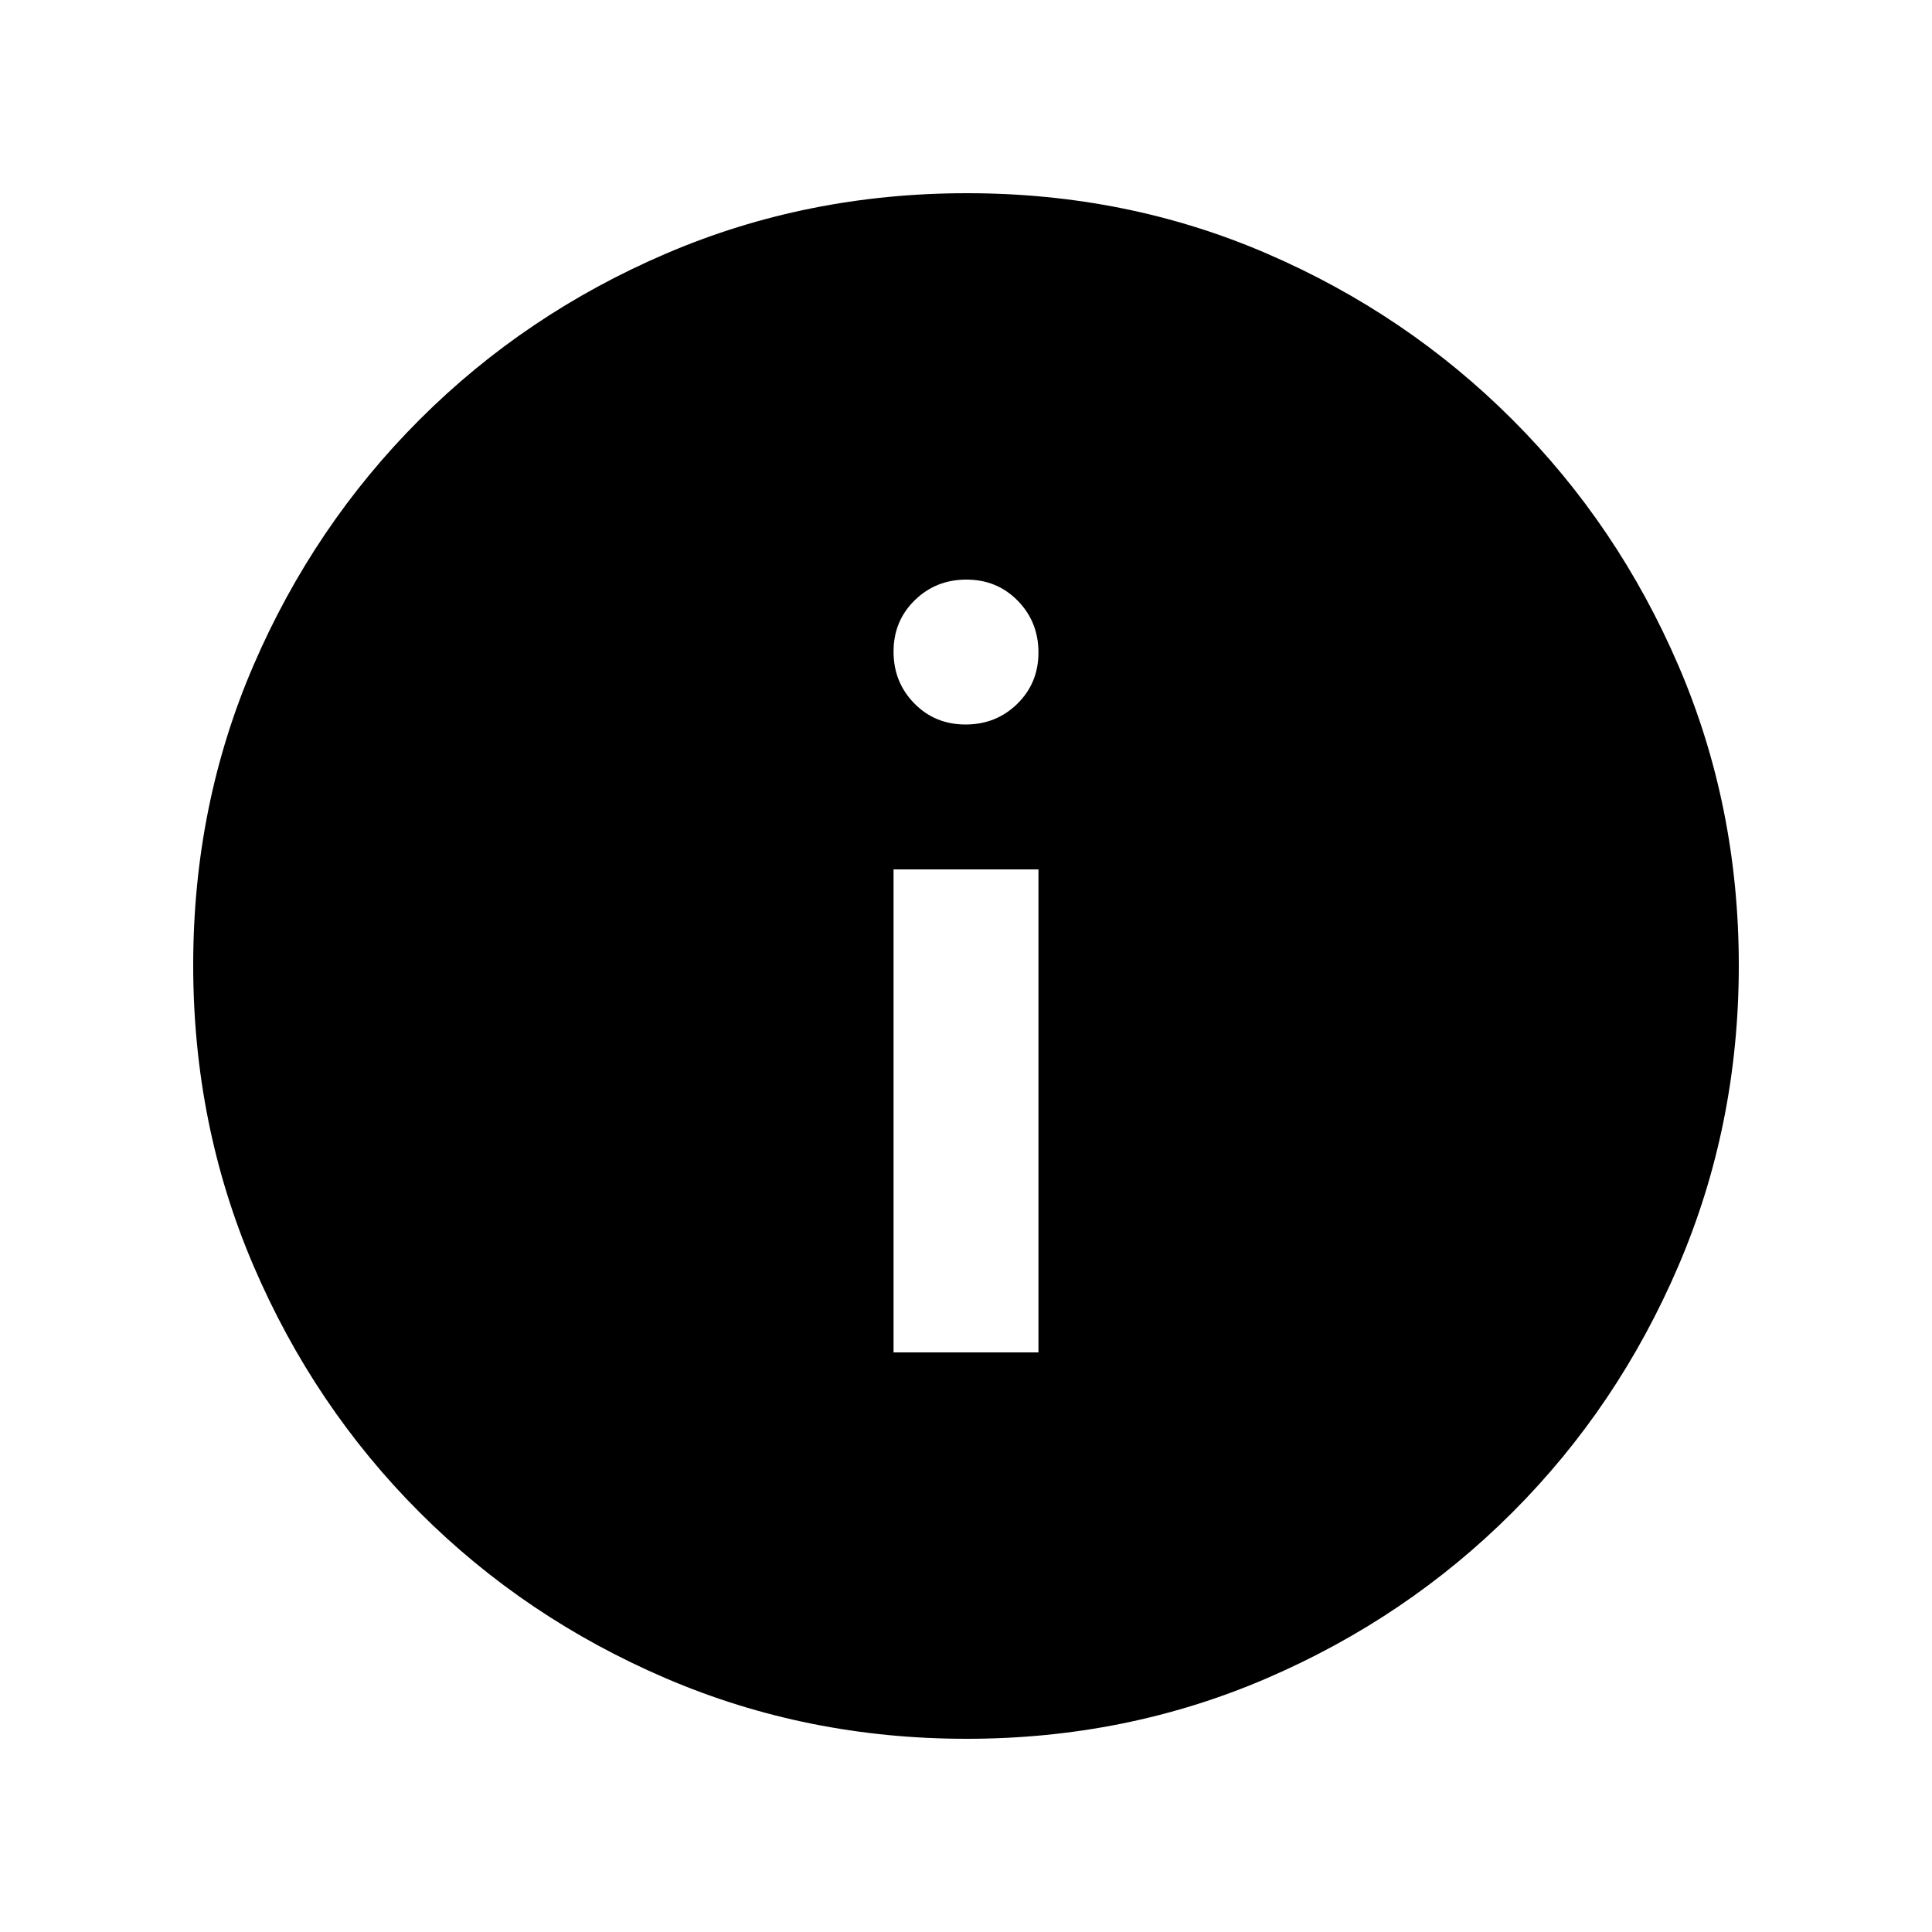
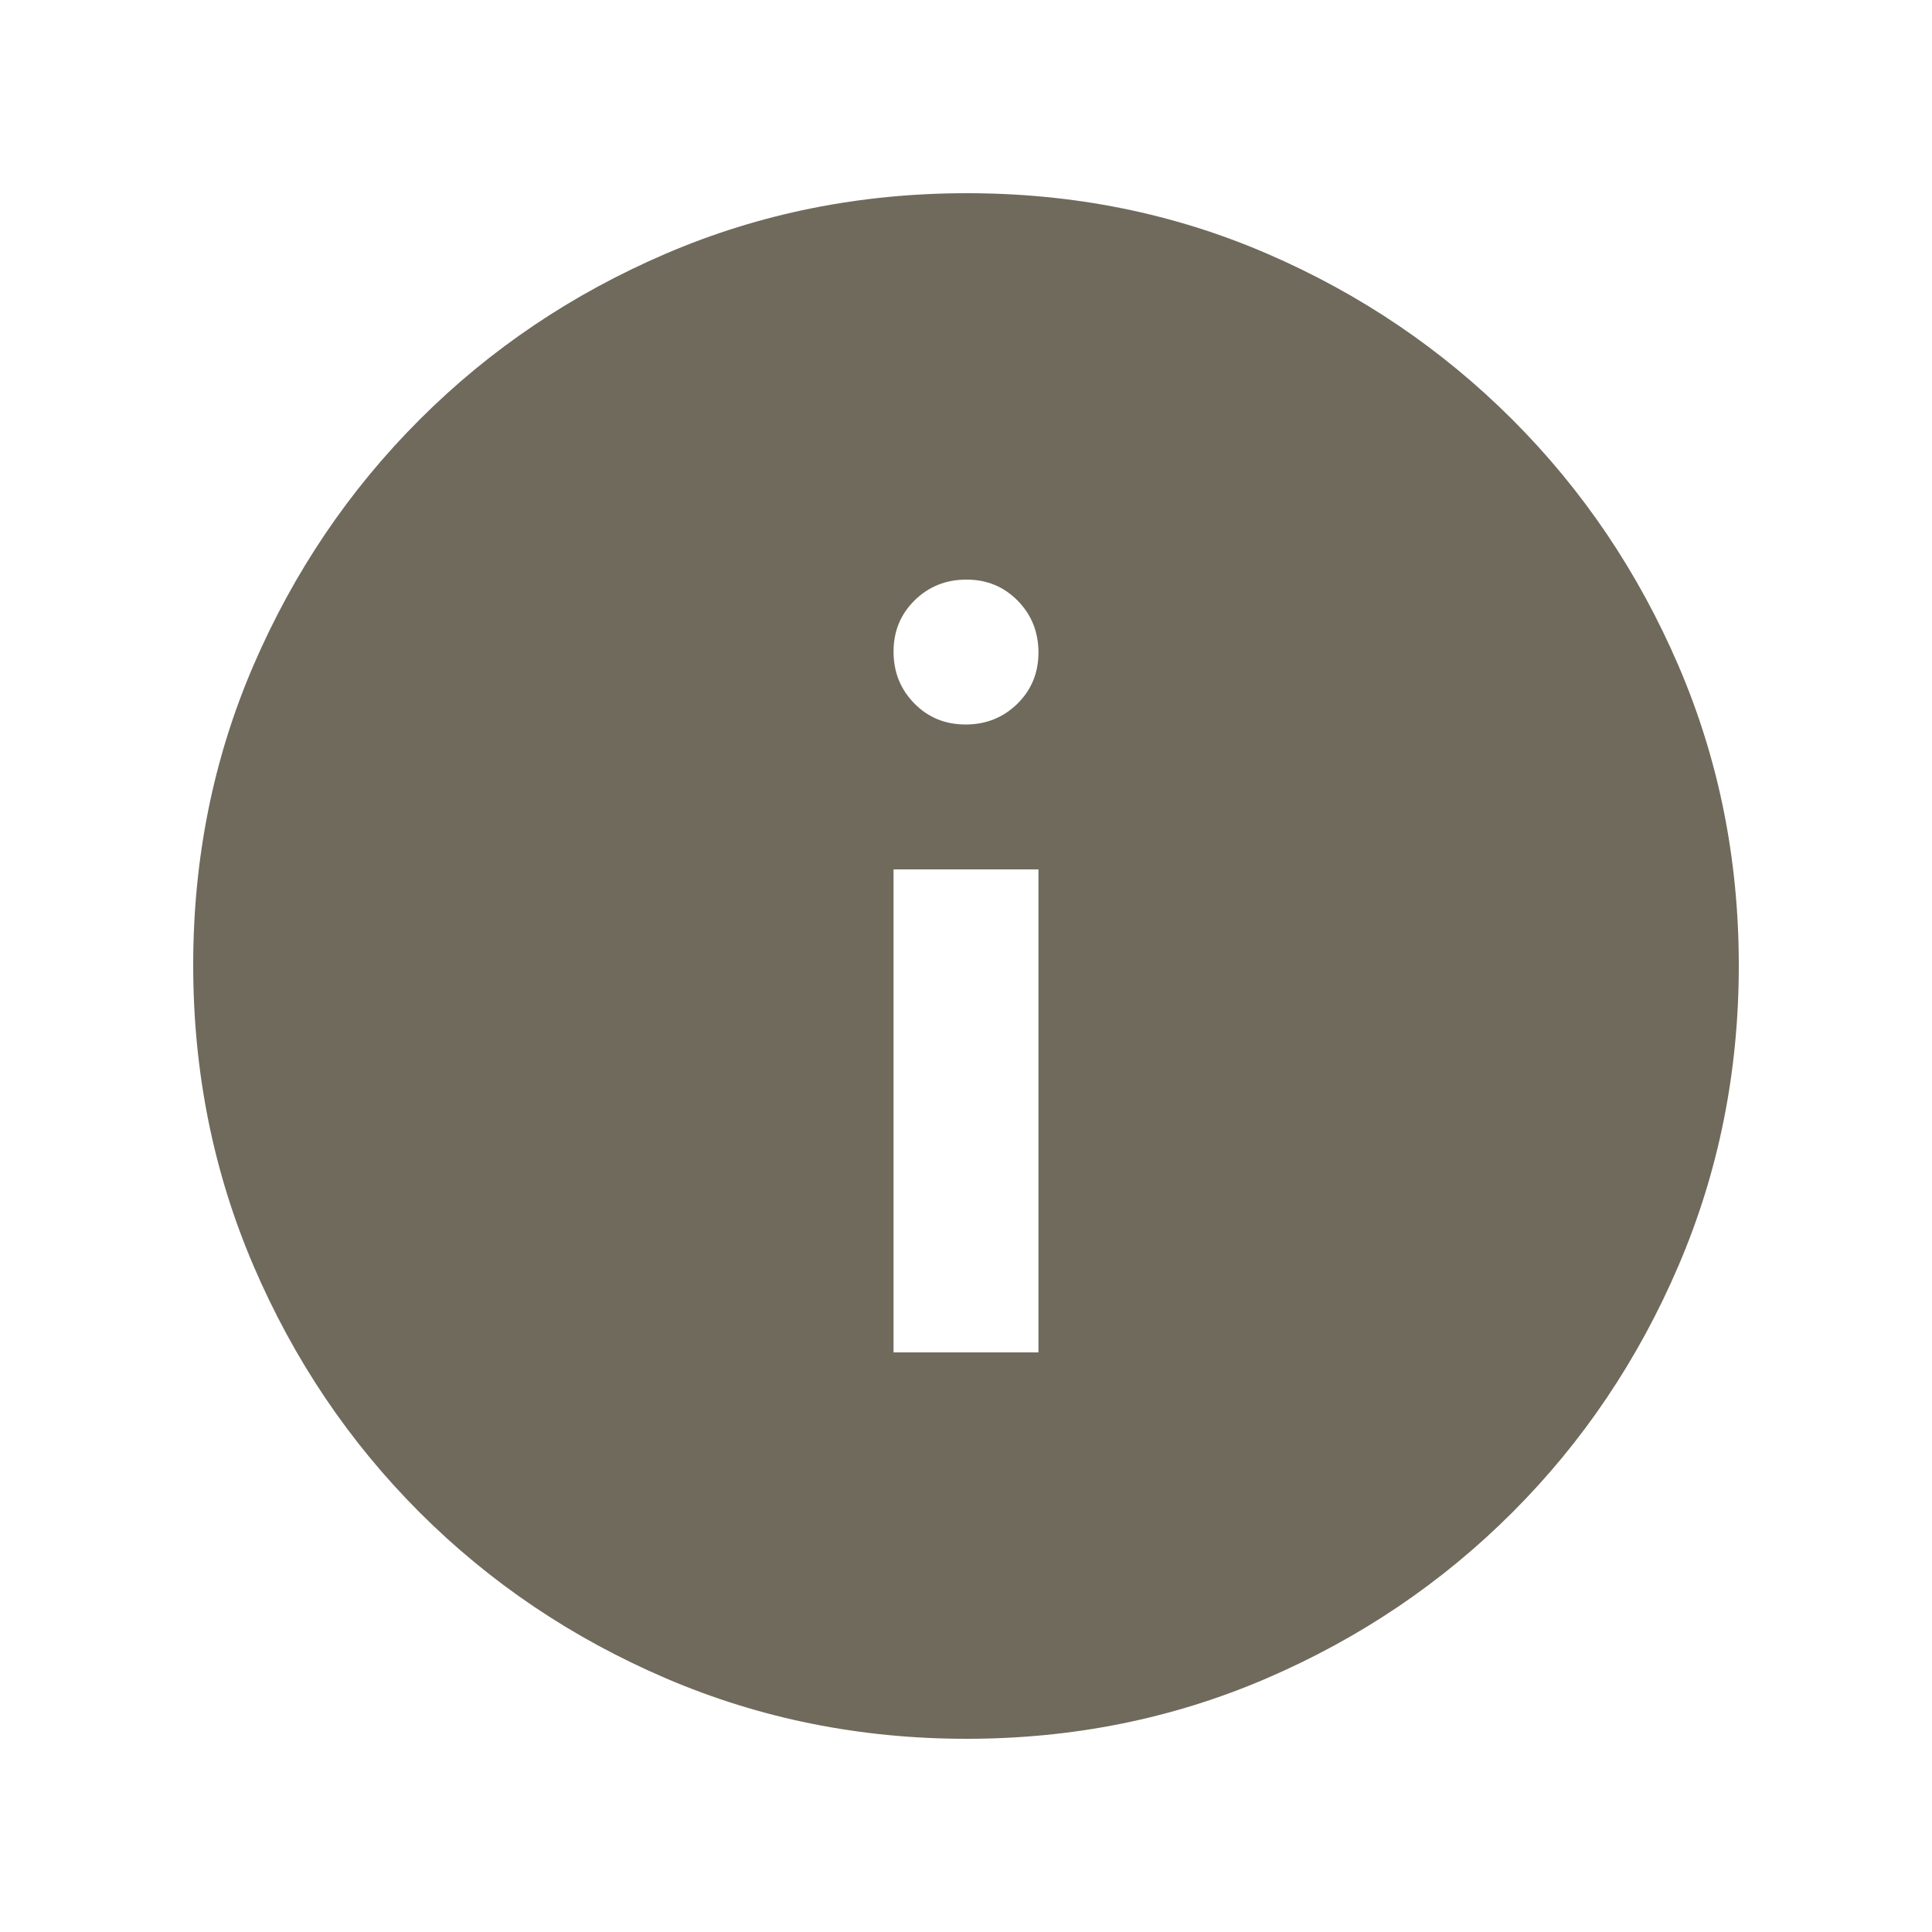
- <svg xmlns="http://www.w3.org/2000/svg" height="20px" viewBox="0 -960 960 960" width="20px" fill="currentColor">
+ <svg xmlns="http://www.w3.org/2000/svg" height="20px" viewBox="0 -960 960 960" width="20px" fill="#706A5C">
  <path d="M444-288h72v-240h-72v240Zm35.79-312q15.21 0 25.71-10.29t10.5-25.5q0-15.21-10.29-25.71t-25.5-10.5q-15.21 0-25.71 10.29t-10.5 25.5q0 15.21 10.29 25.71t25.5 10.5Zm.49 504Q401-96 331-126t-122.5-82.5Q156-261 126-330.96t-30-149.5Q96-560 126-629.5q30-69.5 82.5-122T330.96-834q69.96-30 149.5-30t149.04 30q69.5 30 122 82.5T834-629.28q30 69.73 30 149Q864-401 834-331t-82.5 122.5Q699-156 629.28-126q-69.73 30-149 30Z" />
</svg>
